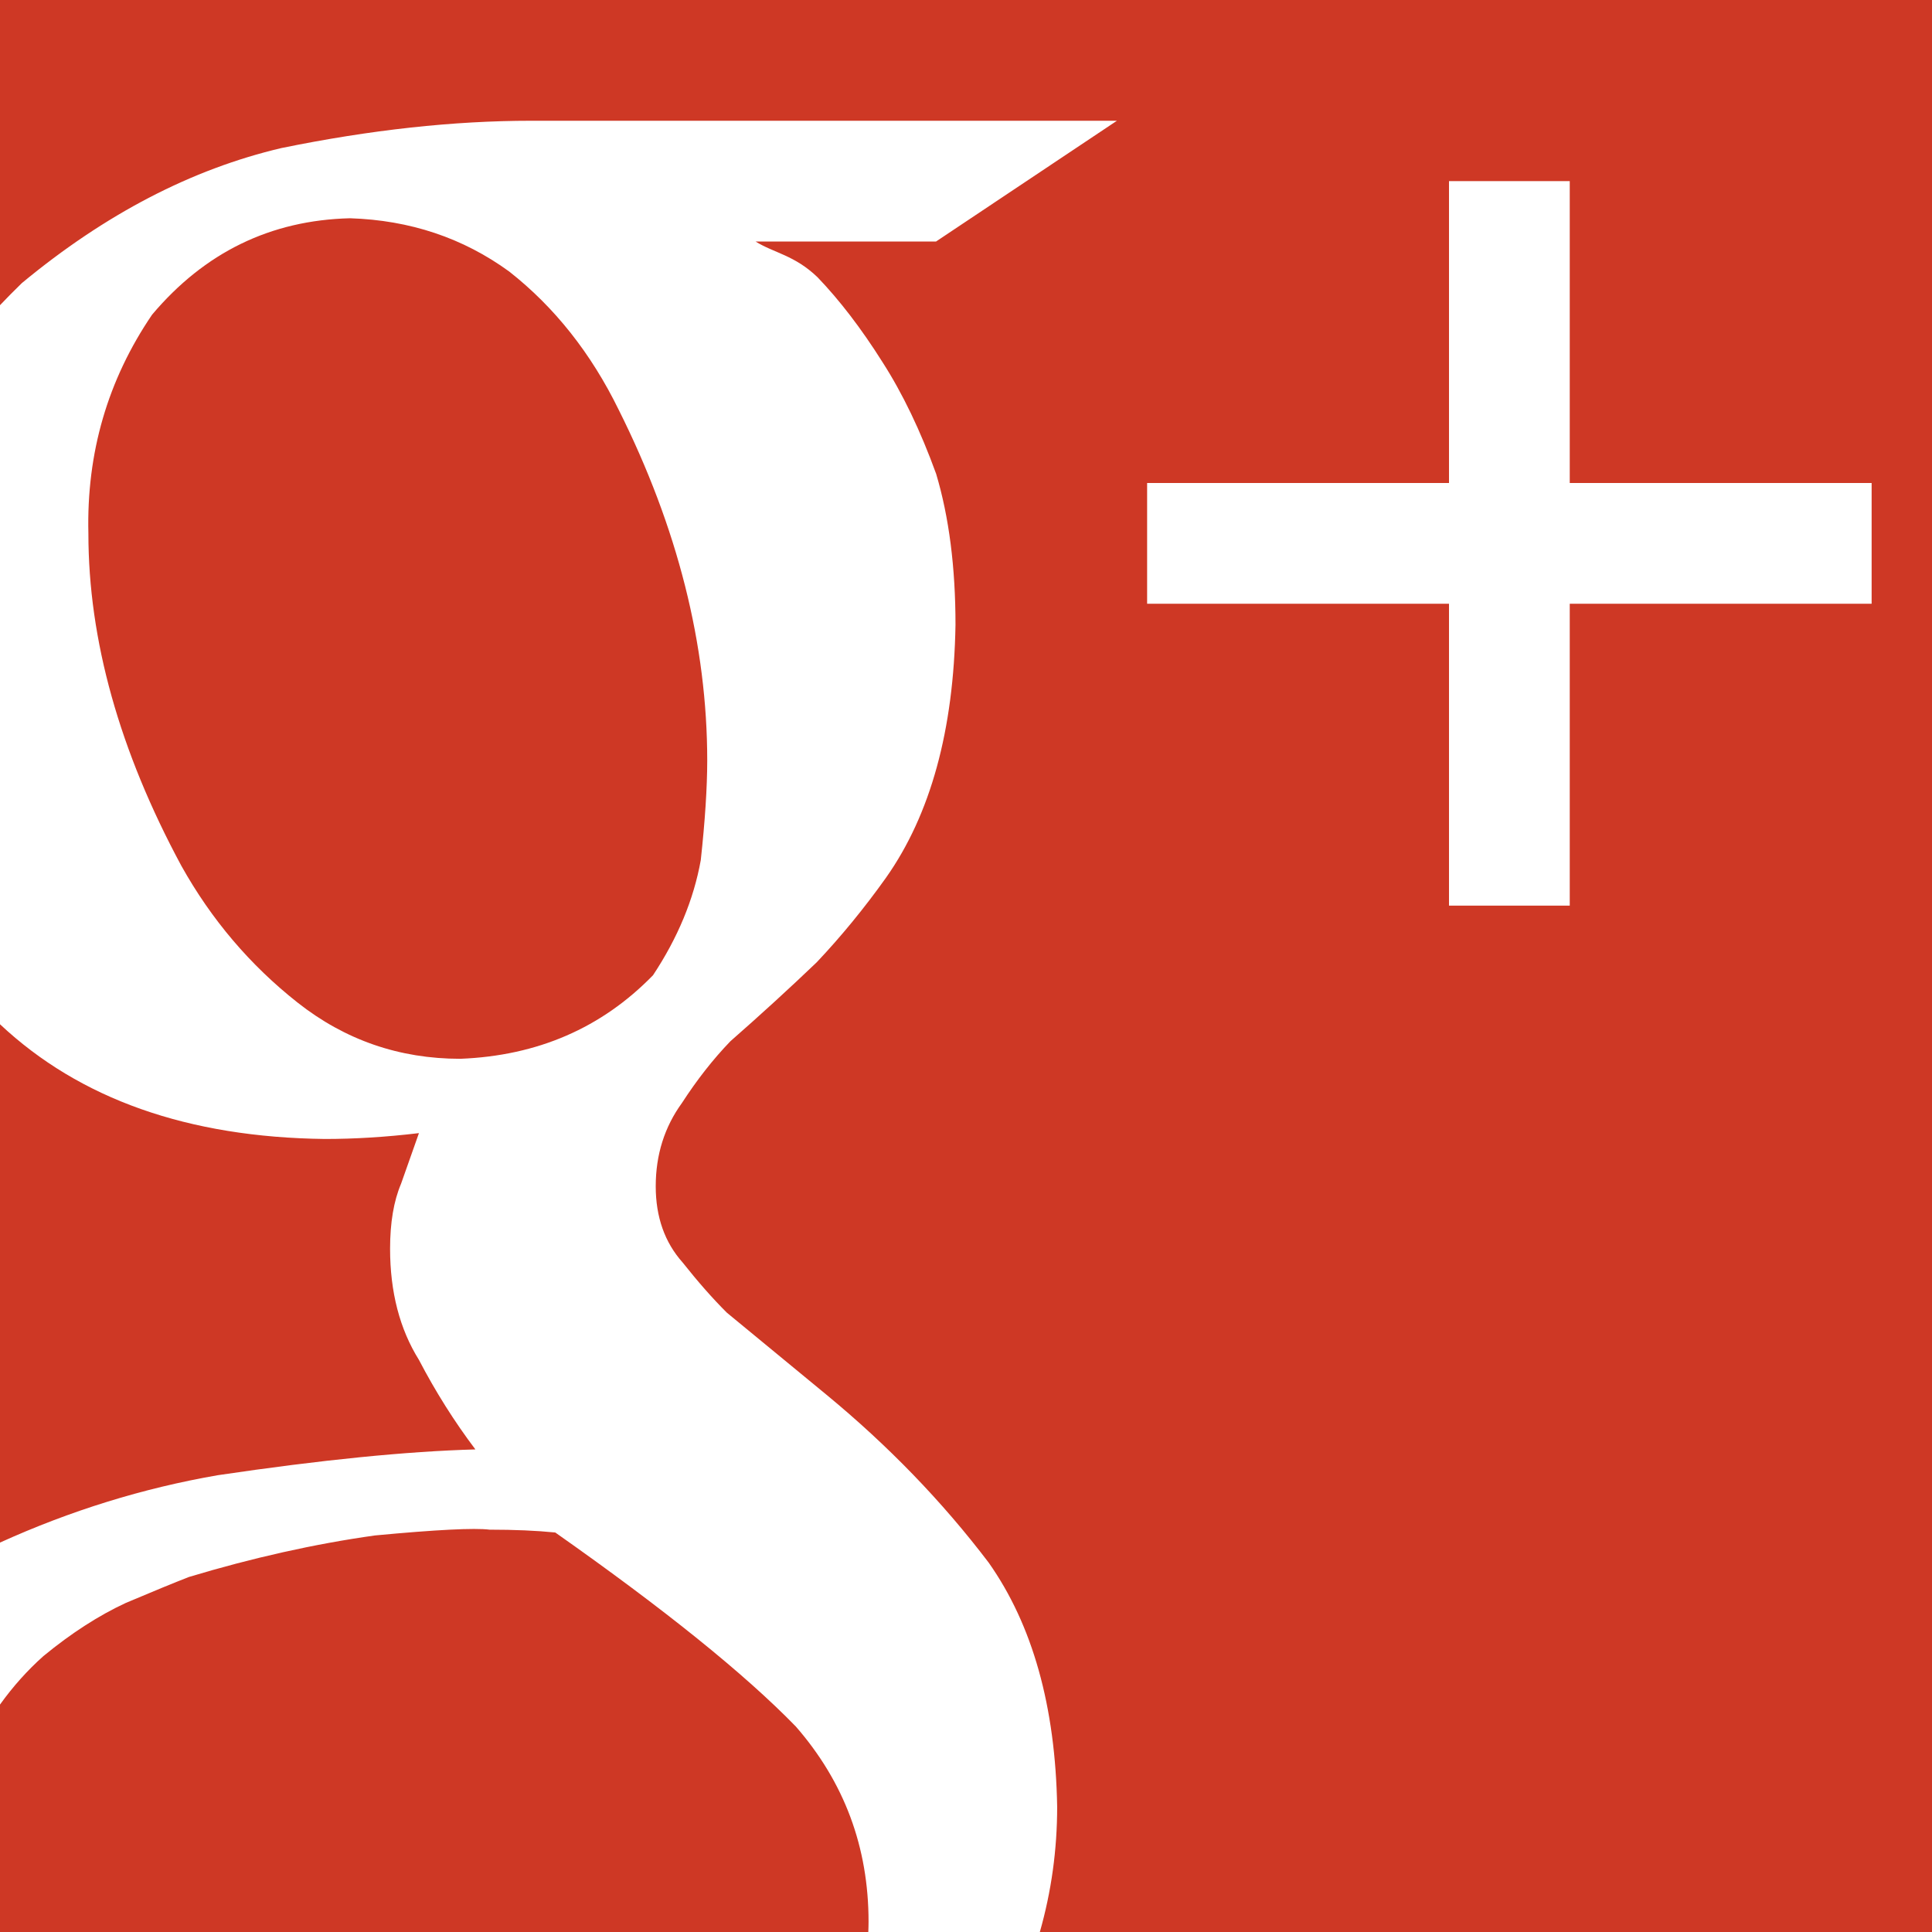
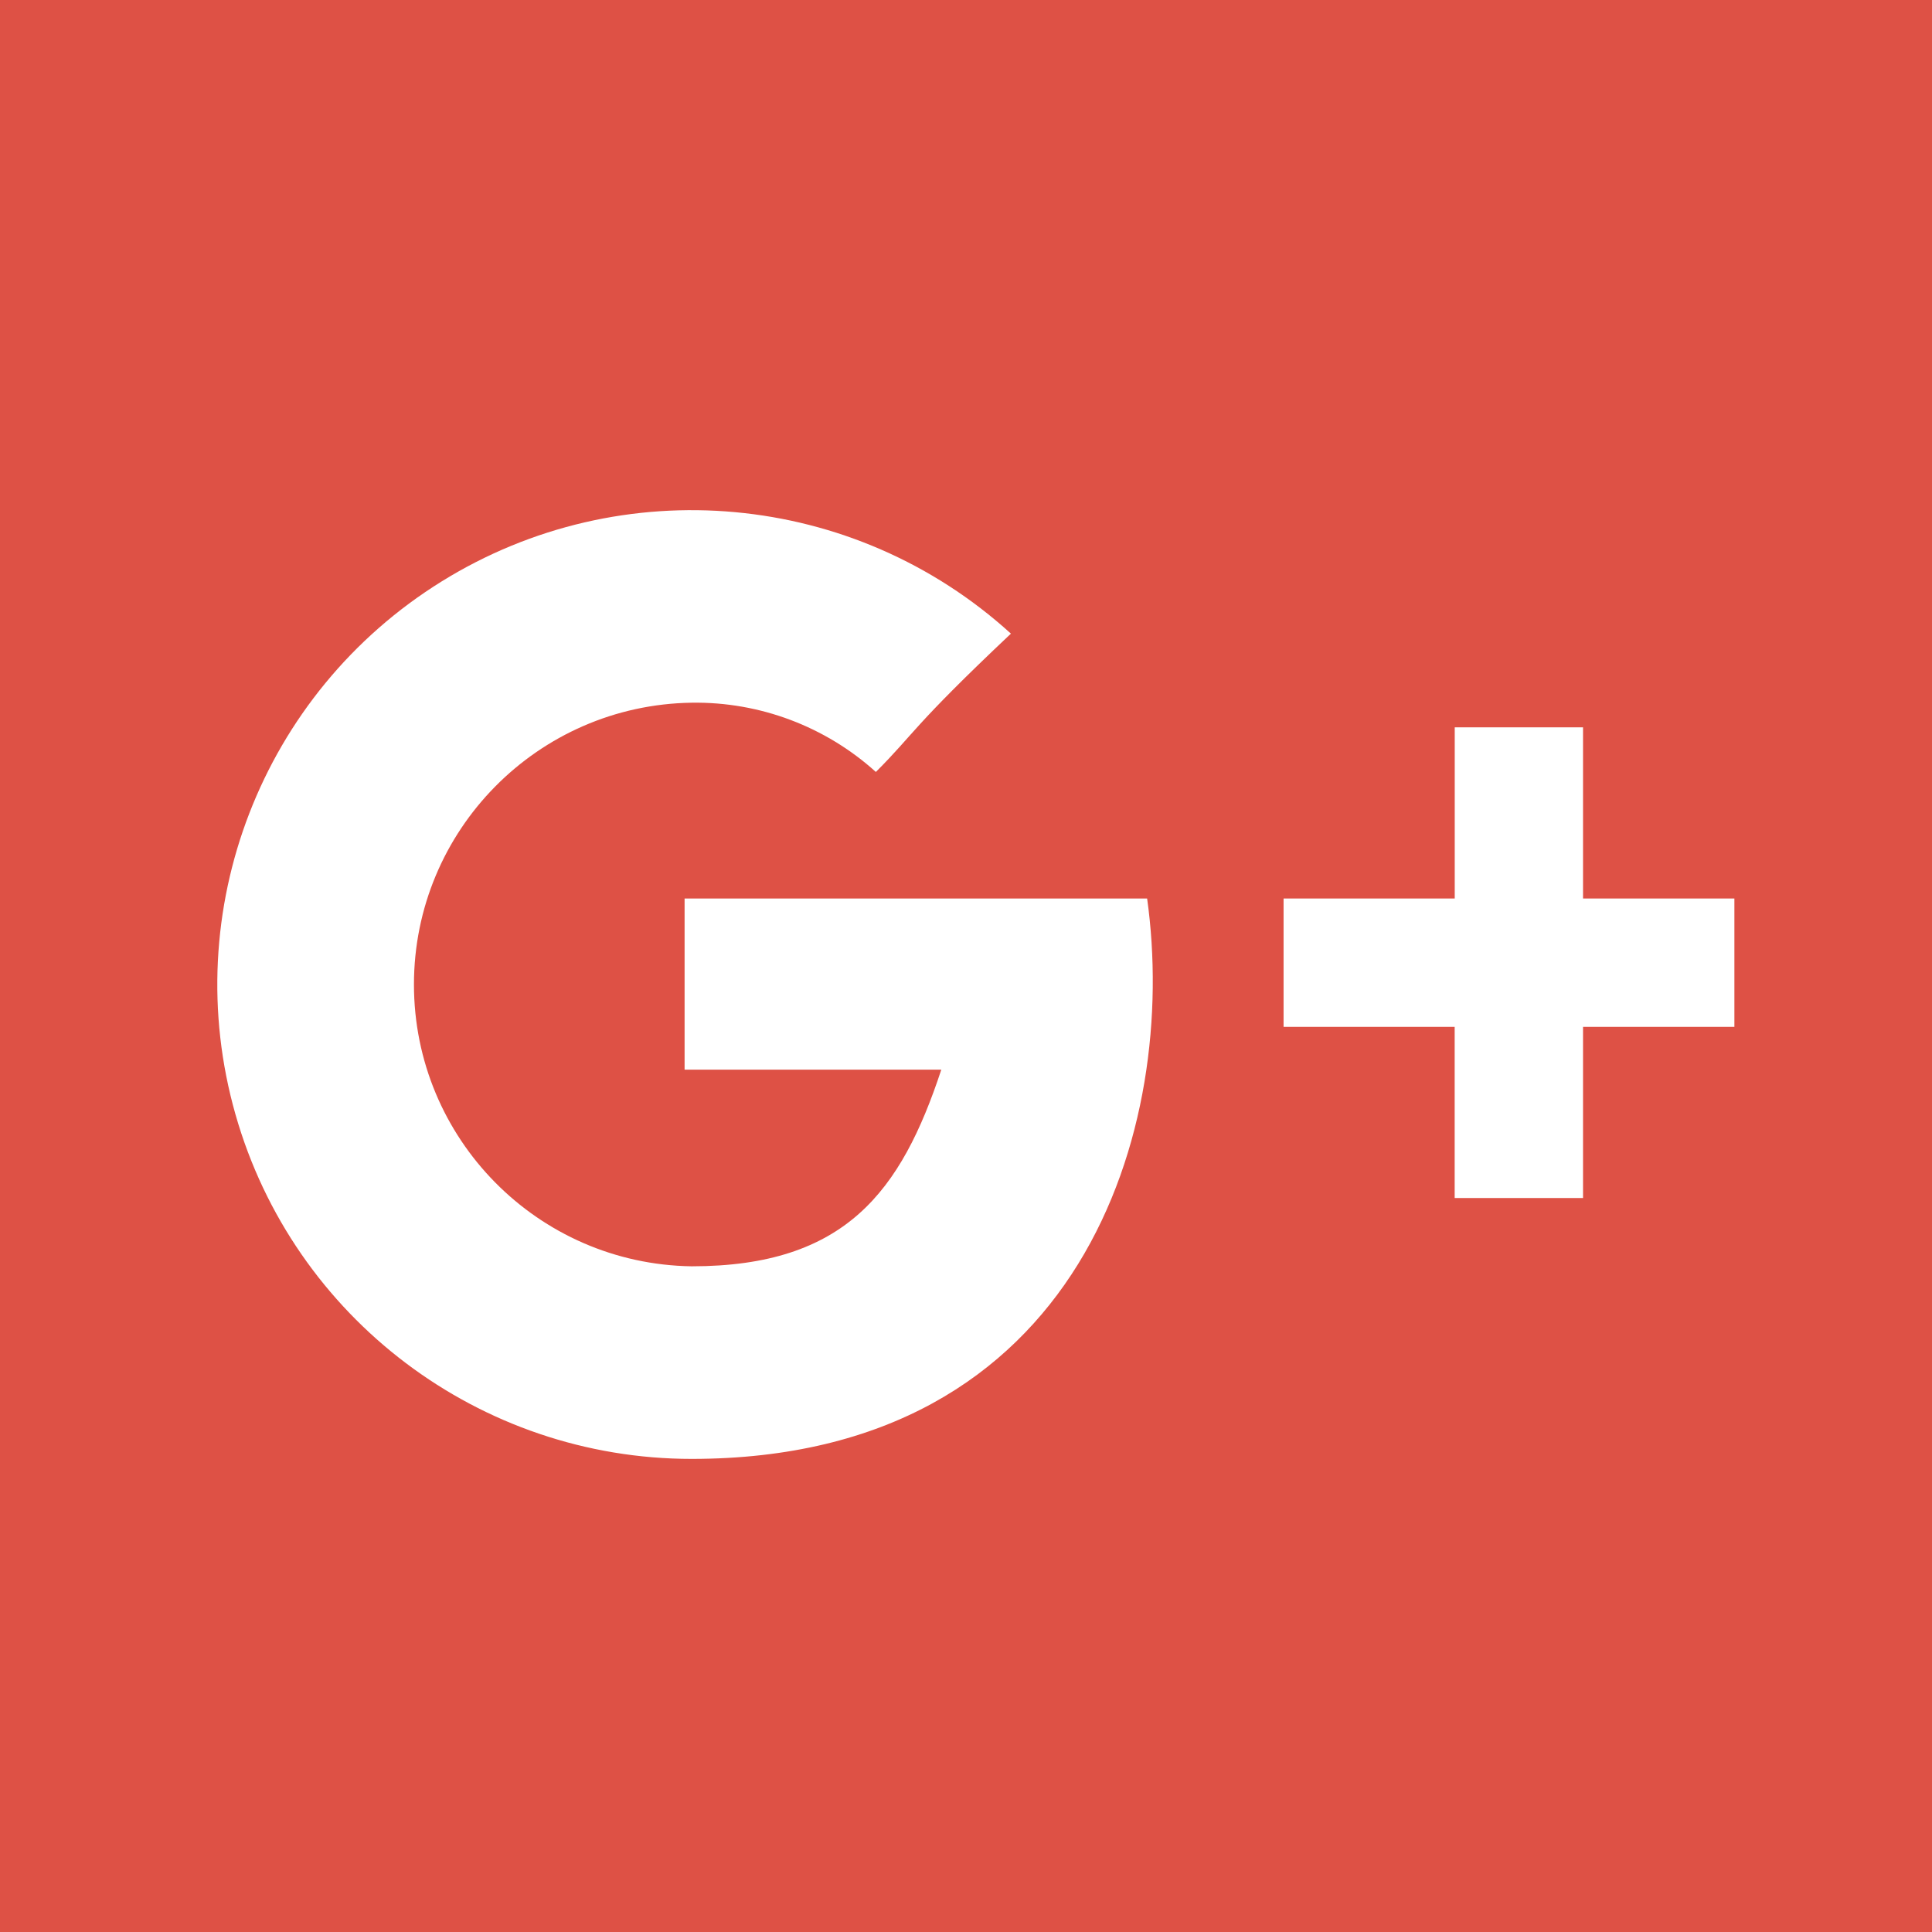
<svg xmlns="http://www.w3.org/2000/svg" version="1.1" baseProfile="full" x="0px" y="0px" width="32px" height="32px" viewBox="0 0 32 32" enable-background="new 0 0 32 32" xml:space="preserve">
-   <rect fill="#ce3825" width="32" height="32" />
+   <rect fill="#de5145" width="32" height="32" />
  <g fill="#ffffff">
-     <polygon points="31,8 26,8 26,3 24,3 24,8 19,8 19,10 24,10 24,15 26,15 26,10 31,10" />
-     <path d="M18.5,2H8.8C7.512,2,6.133,2.151,4.662,2.452C3.175,2.801,1.742,3.546,0.363,4.688C0.238,4.809,0.117,4.932,0,5.055v11.91c1.32,1.239,3.114,1.873,5.381,1.9c0.488,0,1.007-0.031,1.558-0.097c-0.091,0.256-0.19,0.535-0.296,0.838c-0.122,0.287-0.182,0.646-0.182,1.076c0,0.717,0.159,1.331,0.478,1.842c0.274,0.525,0.586,1.021,0.935,1.483c-1.131,0.031-2.554,0.173-4.266,0.427C2.365,24.649,1.162,25.023,0,25.55v2.683c0.216-0.301,0.455-0.568,0.719-0.803c0.463-0.381,0.919-0.674,1.366-0.881c0.448-0.19,0.795-0.332,1.043-0.429c1.049-0.316,2.077-0.547,3.081-0.688c1.019-0.096,1.652-0.127,1.9-0.096c0.417,0,0.779,0.016,1.088,0.047c1.807,1.271,3.135,2.34,3.984,3.213c0.803,0.921,1.205,1.998,1.205,3.235c0,0.057-0.002,0.112-0.004,0.169h2.841c0.19-0.667,0.287-1.358,0.287-2.074c-0.029-1.666-0.408-3.013-1.135-4.045c-0.771-1.015-1.668-1.941-2.69-2.783l-1.646-1.356c-0.237-0.236-0.481-0.514-0.733-0.832c-0.296-0.332-0.445-0.753-0.445-1.261c0-0.522,0.145-0.982,0.434-1.38c0.246-0.38,0.513-0.722,0.802-1.022c0.506-0.444,0.983-0.88,1.431-1.309c0.404-0.428,0.788-0.896,1.149-1.403c0.737-1.047,1.12-2.442,1.149-4.187c0-0.952-0.107-1.784-0.32-2.498c-0.259-0.714-0.555-1.332-0.891-1.855c-0.35-0.555-0.709-1.023-1.074-1.403C13.161,4.226,12.818,4.19,12.514,4h2.99L18.5,2z M11.607,14.247c-0.117,0.651-0.381,1.287-0.791,1.906c-0.852,0.875-1.916,1.334-3.192,1.384c-1.01,0-1.909-0.311-2.695-0.931c-0.786-0.62-1.428-1.375-1.925-2.265c-1.027-1.906-1.54-3.743-1.54-5.506c-0.032-1.334,0.32-2.542,1.055-3.623C3.39,4.179,4.483,3.647,5.798,3.615C6.792,3.647,7.67,3.941,8.435,4.498c0.748,0.588,1.353,1.35,1.812,2.288c0.978,1.955,1.467,3.894,1.467,5.816C11.713,13.047,11.678,13.595,11.607,14.247z" />
+     <path d="M21.26,17.008V14.882h2.835V12.047H26.22v2.835h2.507v2.126H26.22v2.835H24.094V17.008Z" />
+     <path d="M19,14.882H11.339v2.835h4.252c-.666,2.017-1.587,3.257-4.135,3.257a4.668,4.668,0,0,1,0-9.335,4.451,4.451,0,0,1,3.051,1.147c.646-.646.592-.738,2.237-2.291a7.857,7.857,0,1,0-5.287,13.669C17.942,24.163,19.527,18.647,19,14.882Z" />
  </g>
</svg>
